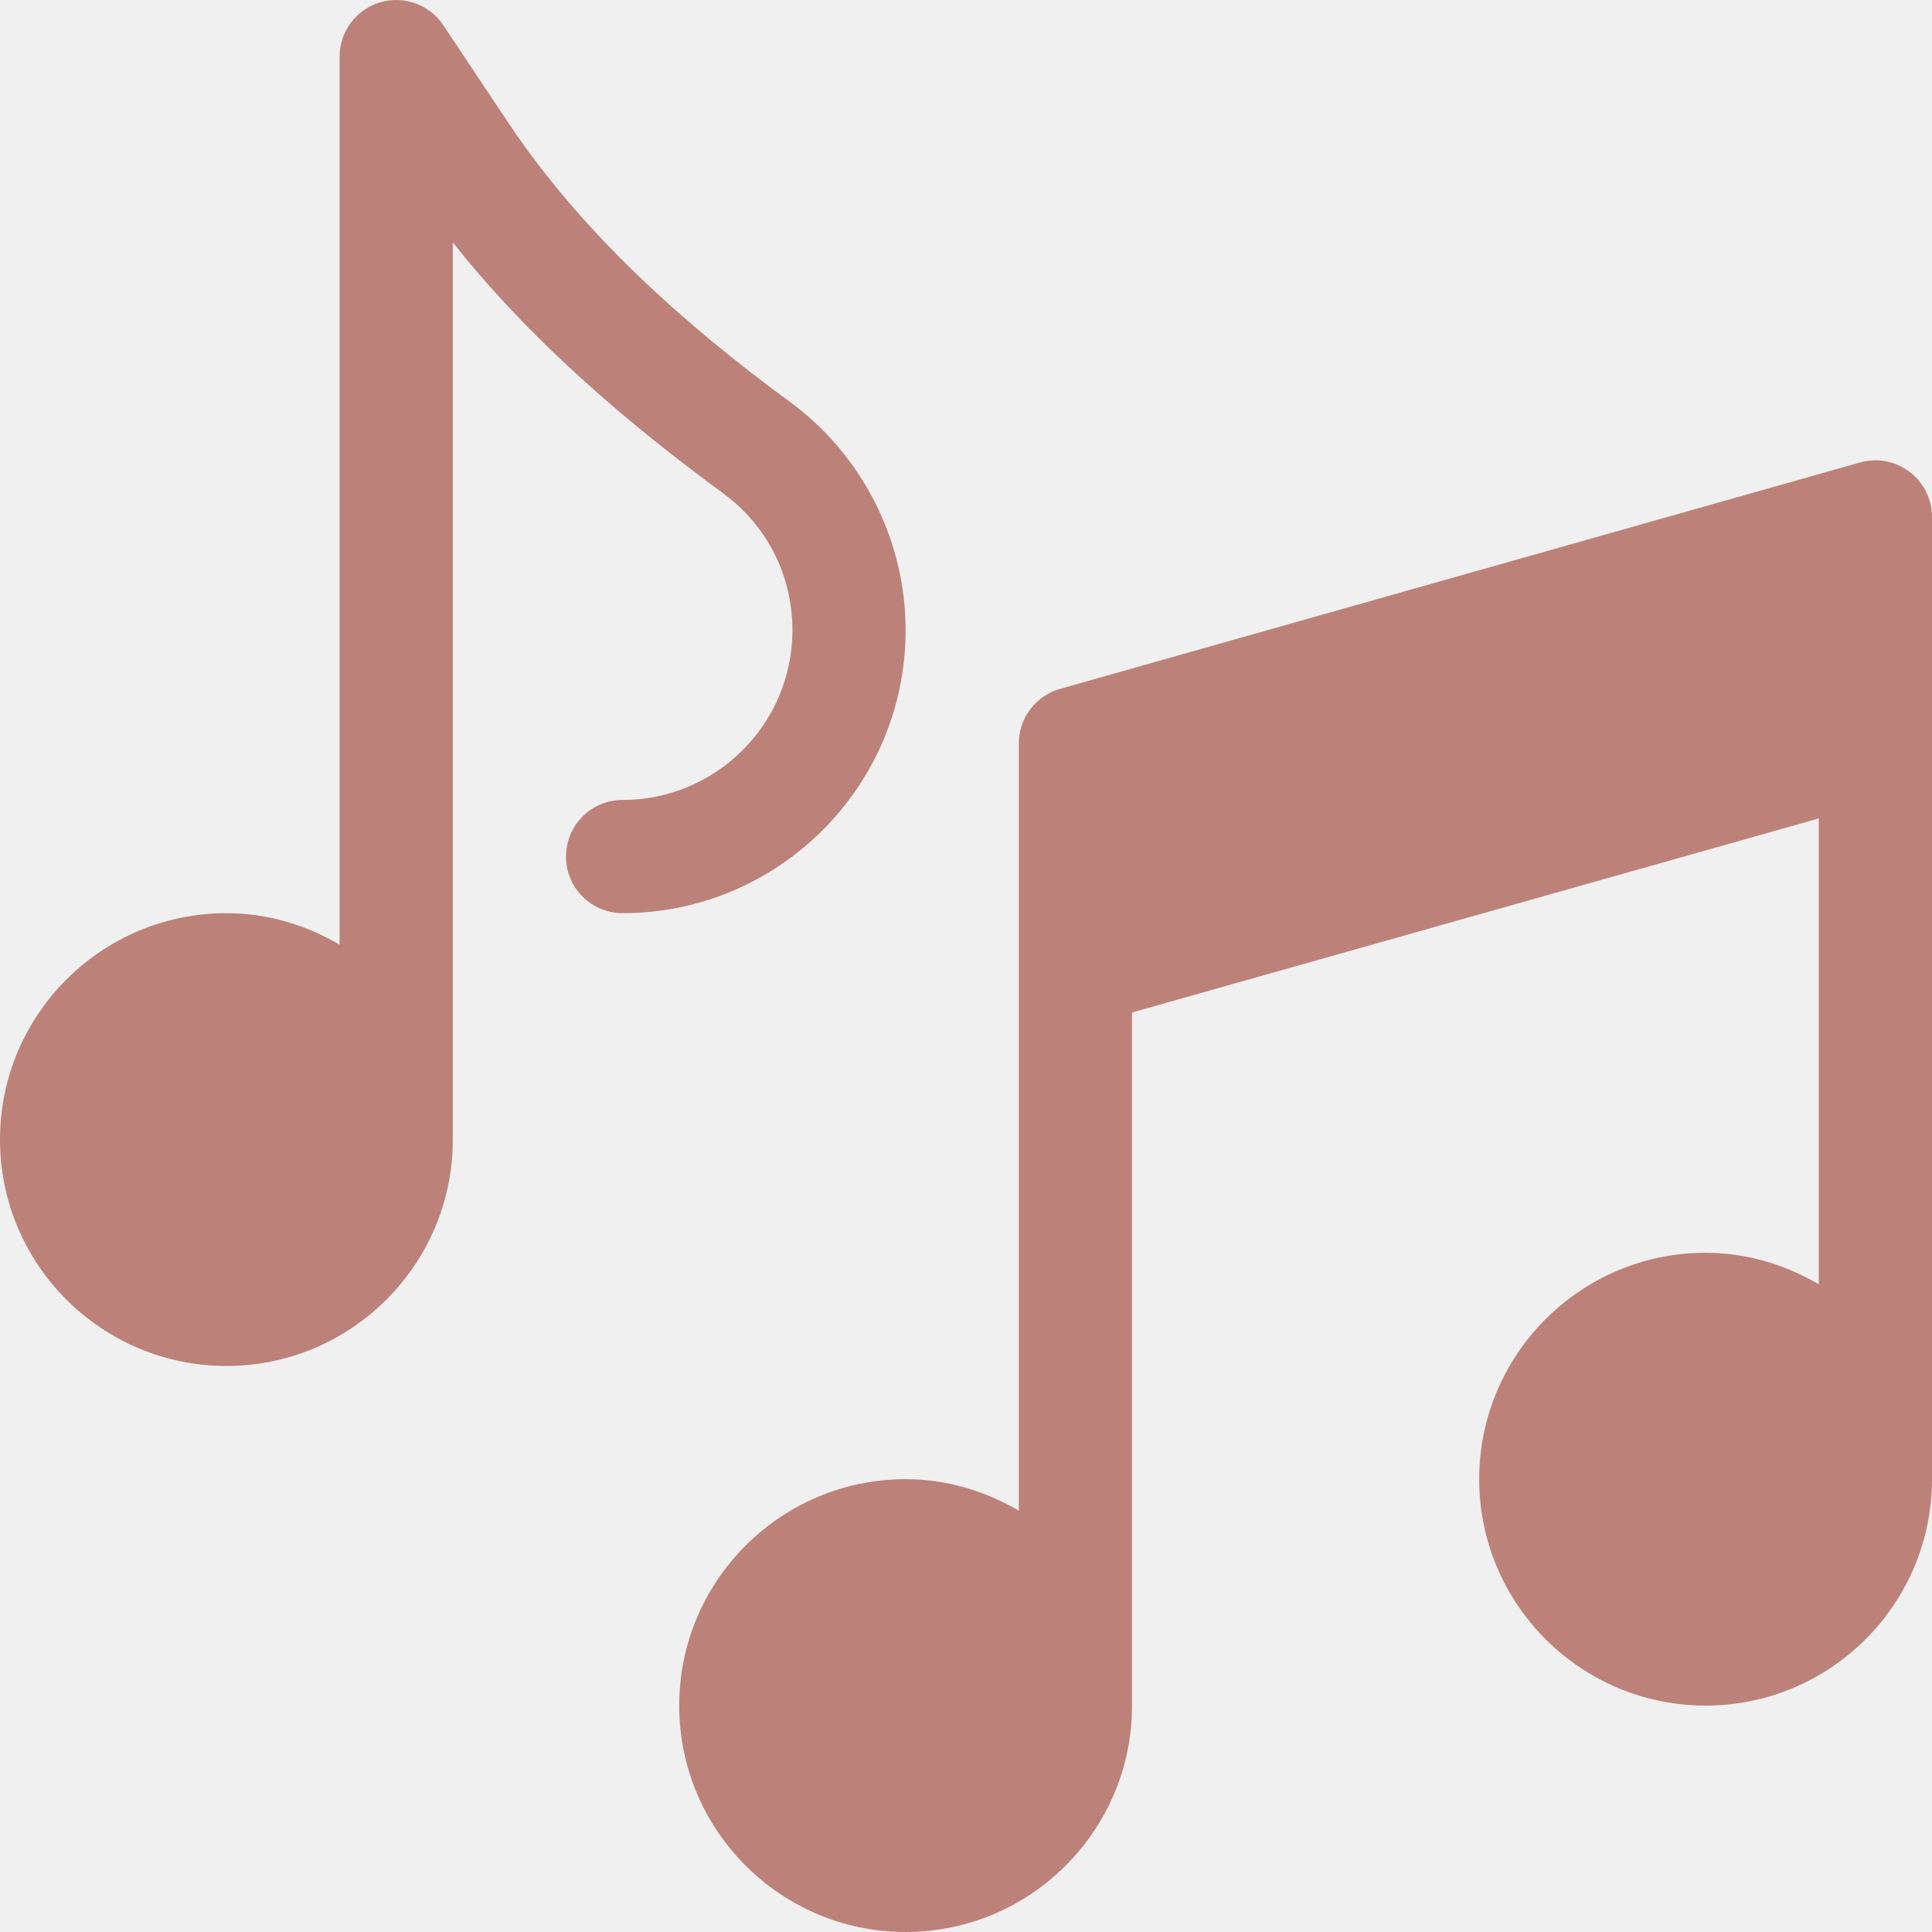
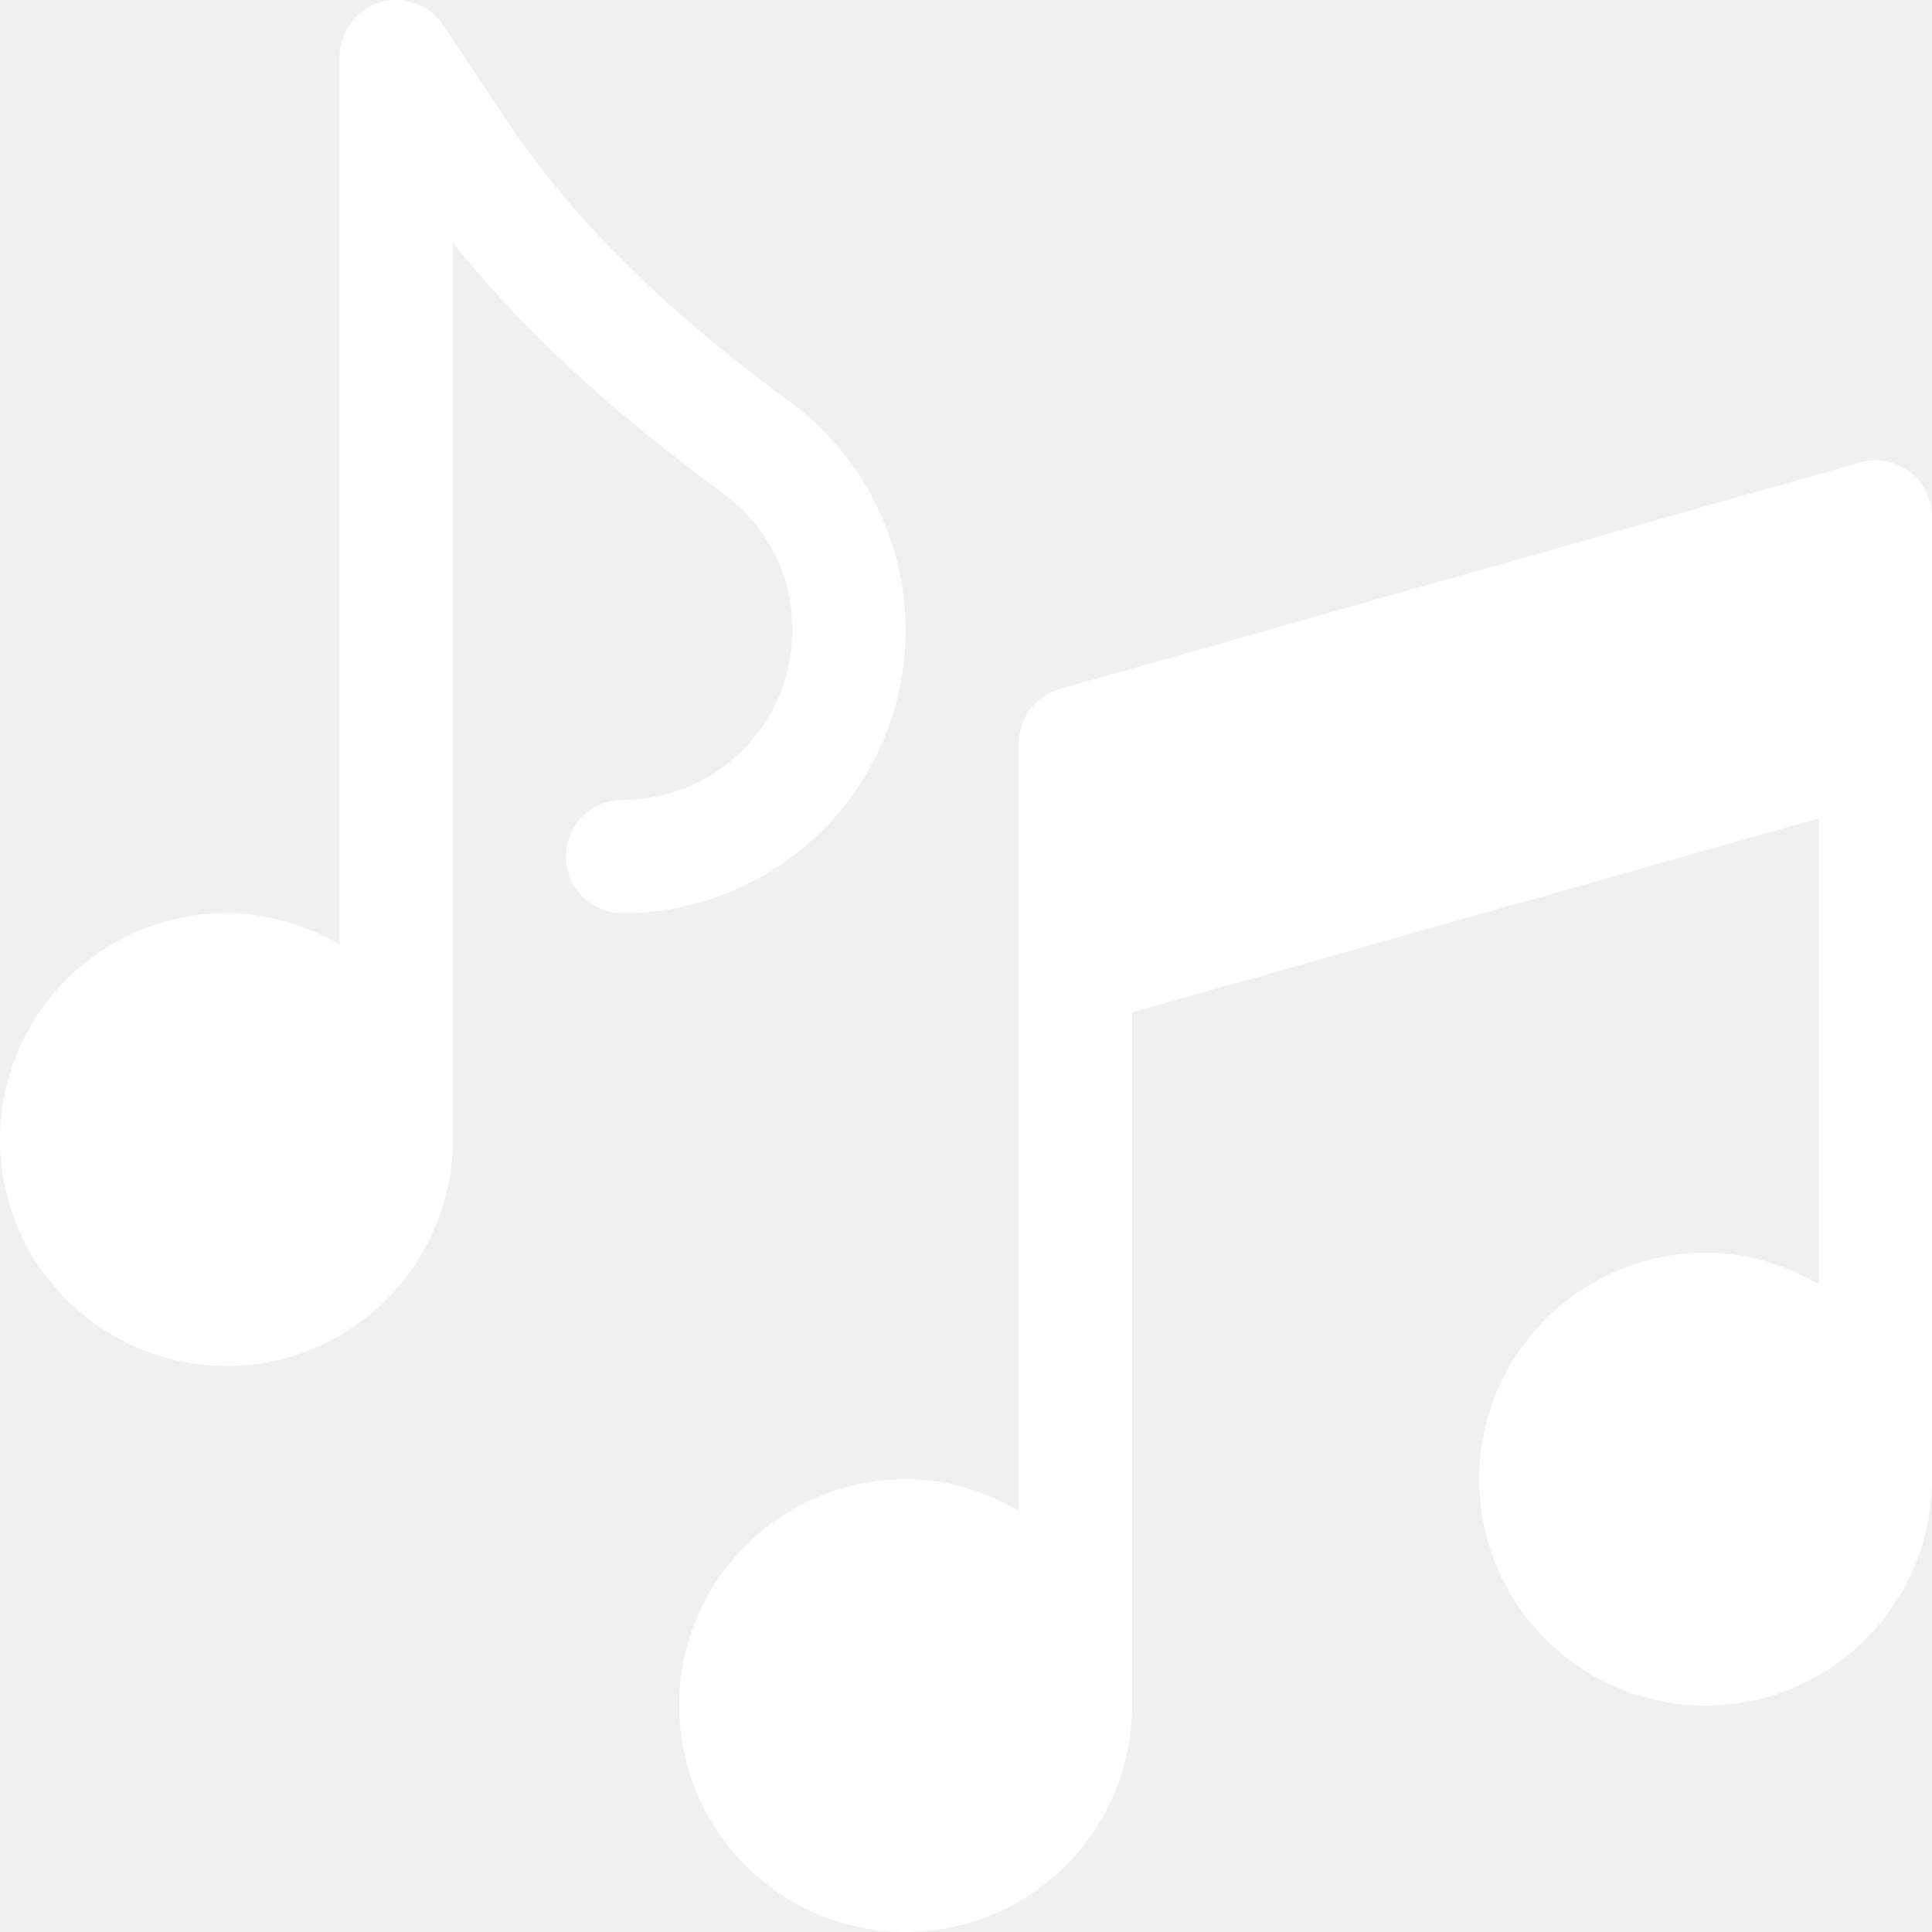
- <svg xmlns="http://www.w3.org/2000/svg" version="1.1" id="Capa_1" x="0px" y="0px" viewBox="0 0 512 512" style="enable-background:new 0 0 512 512;" fill="#BC827A" xml:space="preserve">
+ <svg xmlns="http://www.w3.org/2000/svg" version="1.1" id="Capa_1" x="0px" y="0px" viewBox="0 0 512 512" style="enable-background:new 0 0 512 512;" fill="white" xml:space="preserve">
  <g>
    <g>
      <path d="M209.297,106.47c-27.041-19.819-54.785-44.246-74.531-73.865L117.48,6.677c-3.662-5.493-10.488-7.939-16.831-6.035    C94.321,2.561,90,8.391,90,14.998v235.344c-8.86-5.167-19.023-8.344-30-8.344c-33.091,0-60,26.909-60,60    c0,33.091,26.909,59.999,60,59.999s60-26.909,60-60V64.249c21.196,26.792,47.71,48.93,71.558,66.42    C203.276,139.253,210,152.496,210,166.997c0,24.814-20.186,45-45,45c-8.291,0-15,6.709-15,15c0,8.291,6.709,15,15,15    c41.353,0,75-33.647,75-75C240,143.193,228.53,120.576,209.297,106.47z" />
    </g>
  </g>
  <g>
    <g>
      <path d="M492.884,122.569l-212,60c-6.445,1.846-10.884,7.734-10.884,14.429v203.344c-8.86-5.167-19.023-8.344-30-8.344    c-33.091,0-60,26.909-60,60s26.909,60,60,60s60-26.909,60-60c0-3.42,0-183.68,0-183.68l182-51.429v123.453    c-8.86-5.167-19.023-8.344-30-8.344c-33.091,0-60,26.909-60,60s26.909,60,60,60s60-26.909,60-60c0-3.42,0-255,0-255    C512,127.077,502.51,119.85,492.884,122.569z" />
    </g>
  </g>
  <g>
</g>
  <g>
</g>
  <g>
</g>
  <g>
</g>
  <g>
</g>
  <g>
</g>
  <g>
</g>
  <g>
</g>
  <g>
</g>
  <g>
</g>
  <g>
</g>
  <g>
</g>
  <g>
</g>
  <g>
</g>
  <g>
</g>
</svg>
